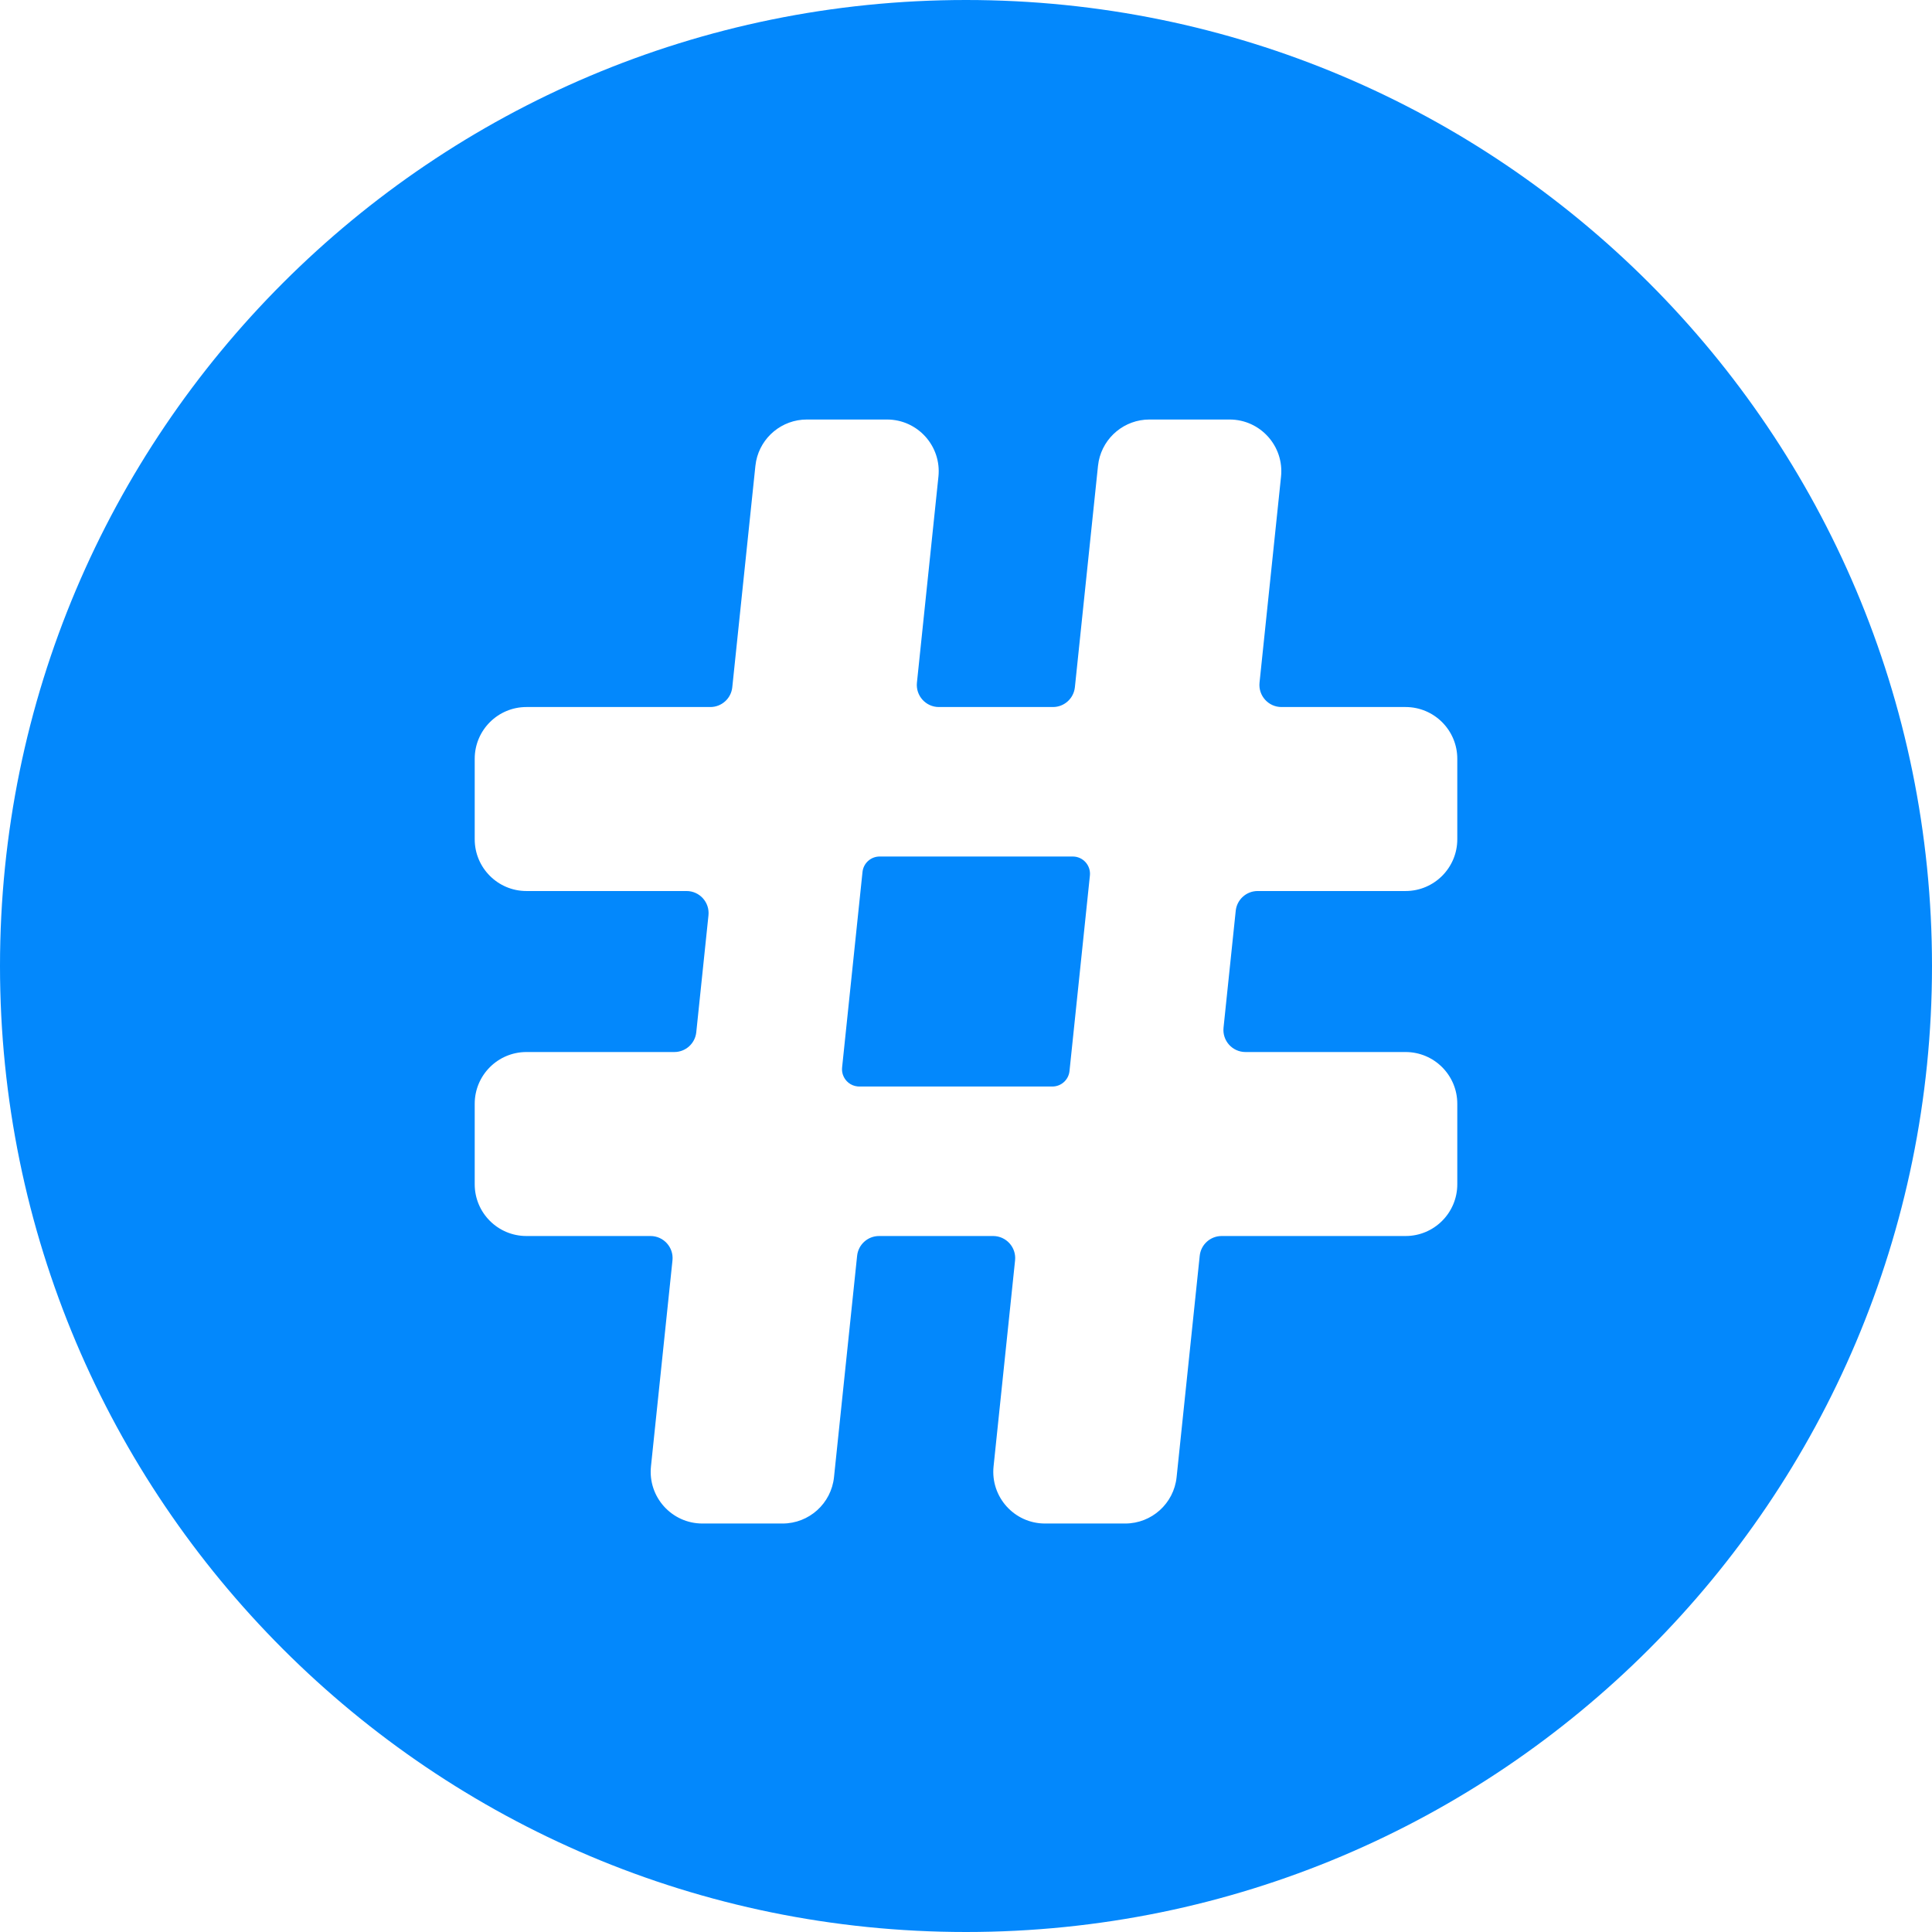
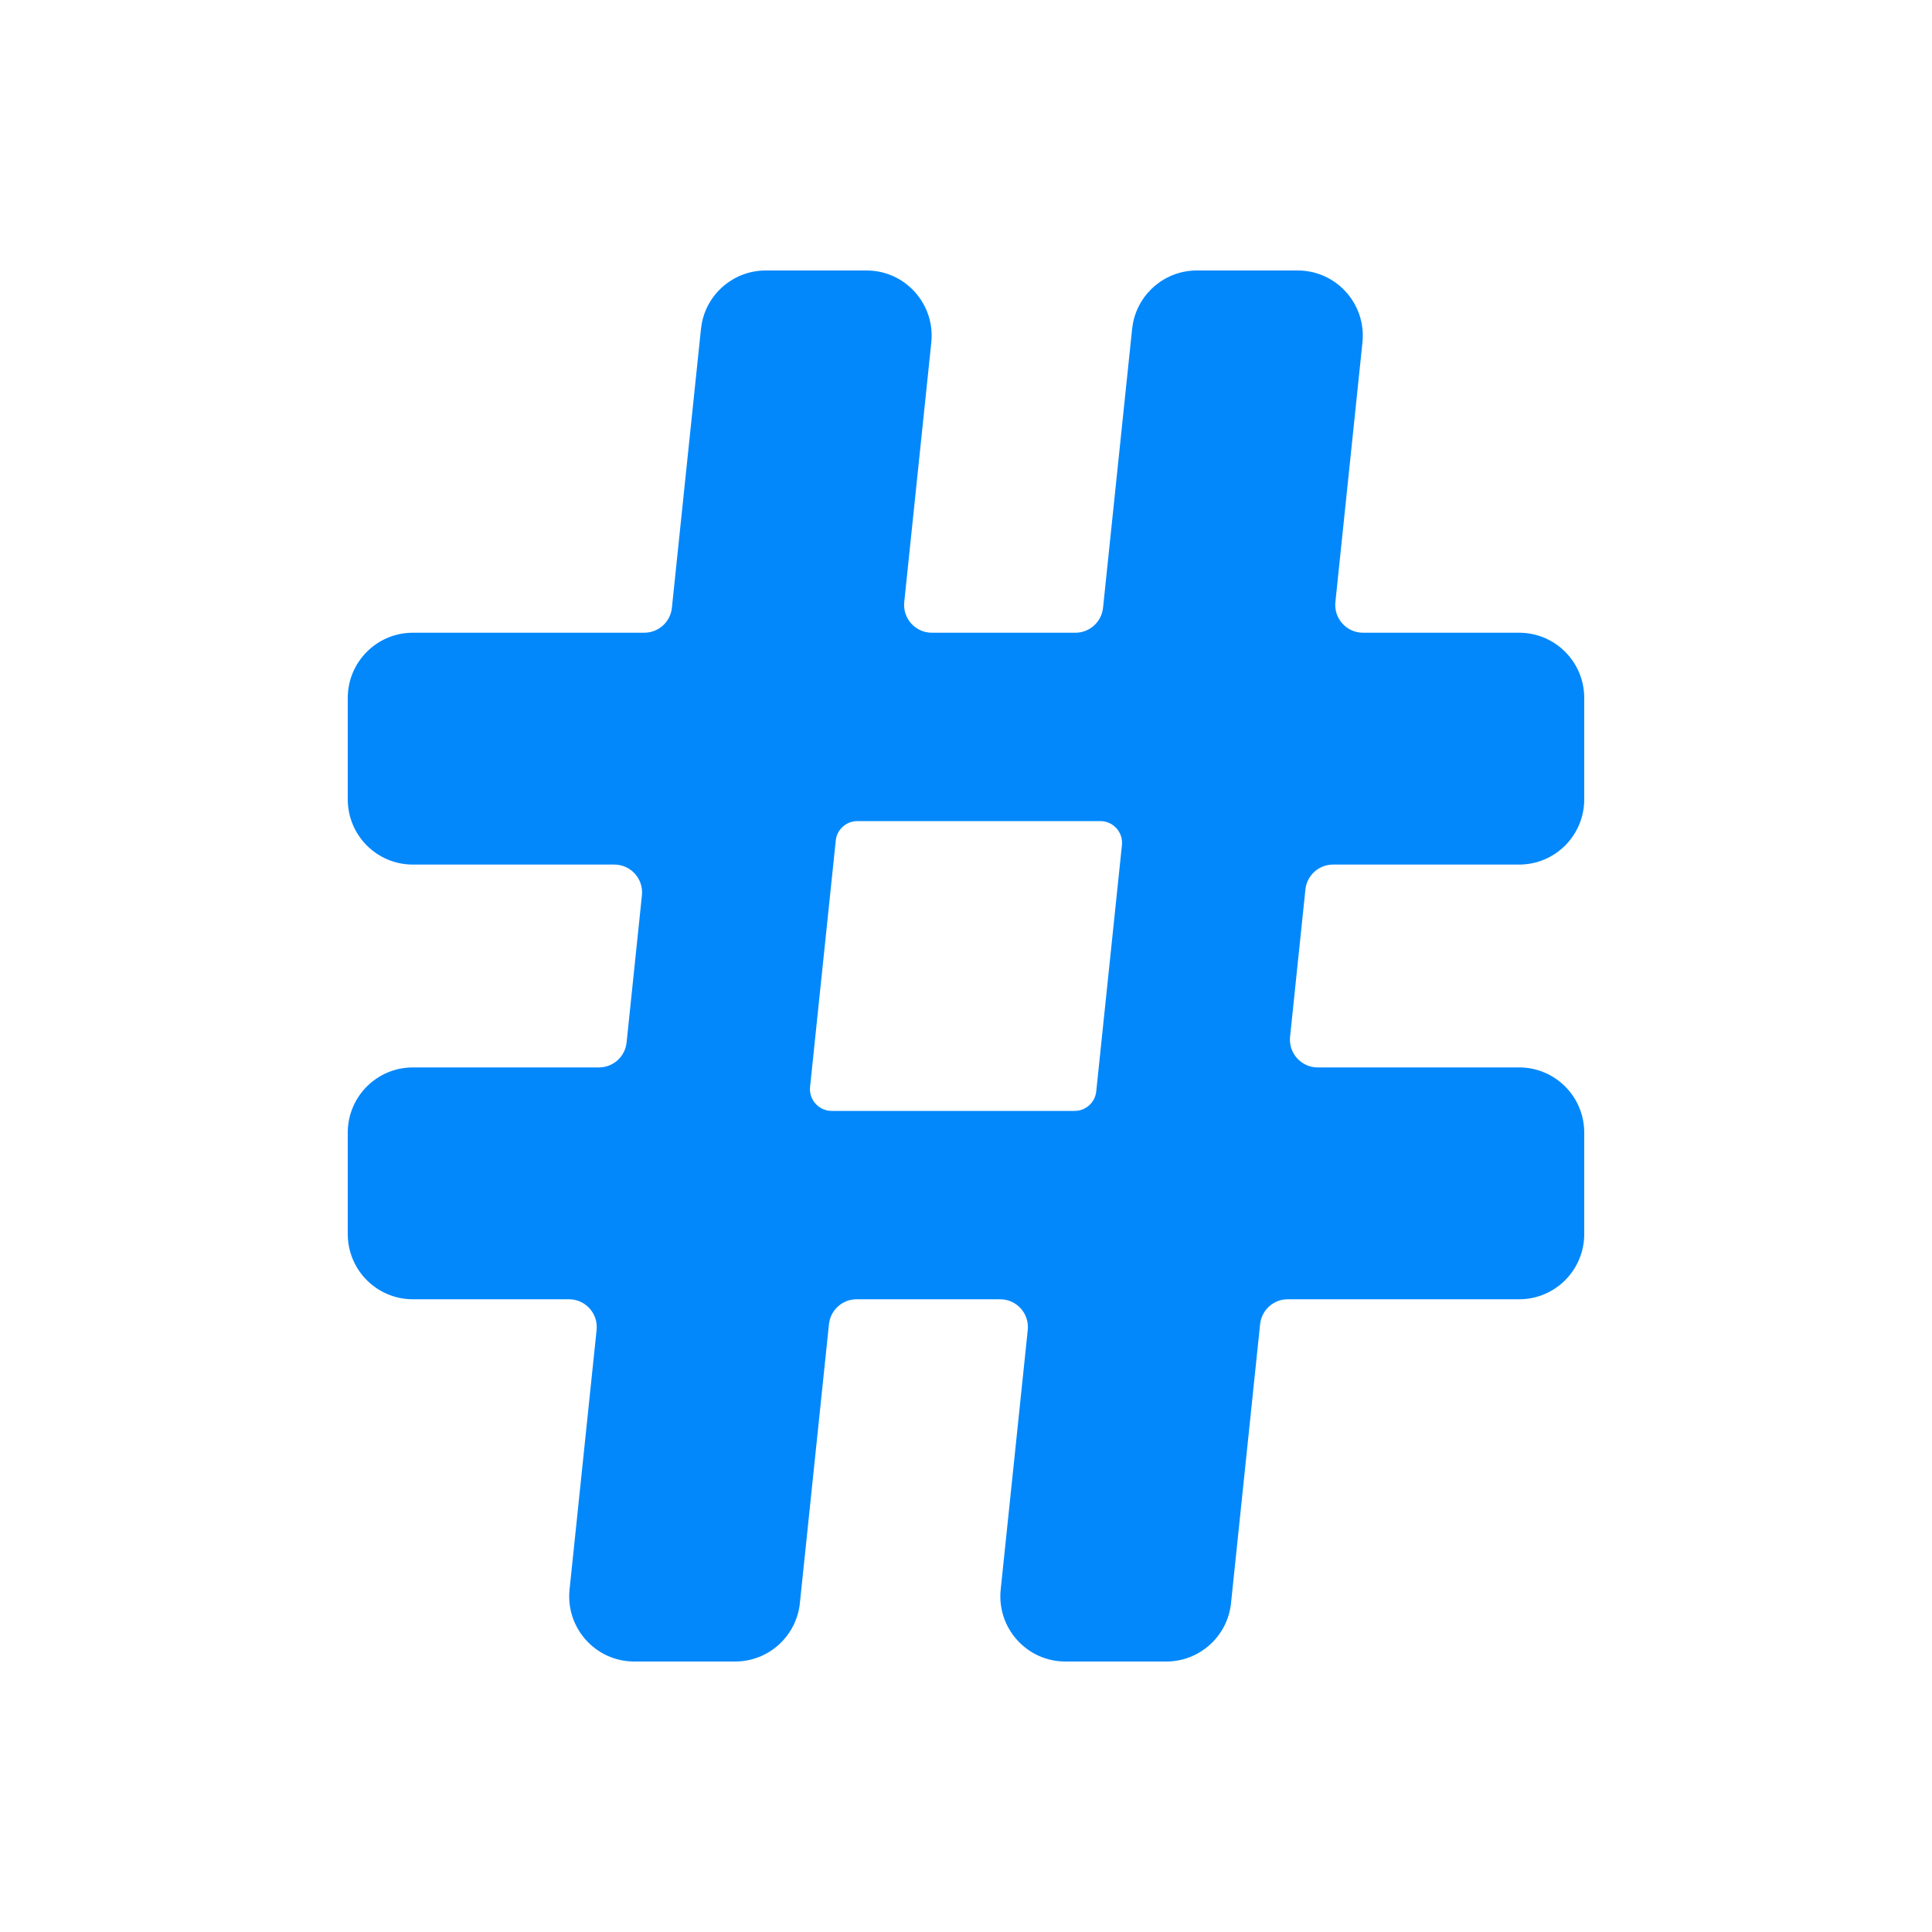
<svg xmlns="http://www.w3.org/2000/svg" width="100" height="100" viewBox="0 0 100 100" fill="#0388FC">
-   <path fill-rule="evenodd" clip-rule="evenodd" d="M44.474 56.238L44.383 56.233C44.029 56.197 43.74 55.955 43.63 55.634C43.59 55.517 43.573 55.384 43.587 55.252L44.643 45.133C44.69 44.679 45.074 44.333 45.53 44.333H55.526C56.055 44.333 56.468 44.792 56.413 45.319L55.357 55.438C55.31 55.893 54.926 56.238 54.47 56.238H44.474Z" />
-   <path fill-rule="evenodd" clip-rule="evenodd" d="M0 50C0 77.614 22.386 100 50 100C77.614 100 100 77.614 100 50C100 22.386 77.614 0 50 0C22.386 0 0 22.386 0 50ZM75.429 57.131C75.429 55.652 74.23 54.453 72.752 54.453H64.466C63.788 54.453 63.259 53.866 63.33 53.191L63.961 47.143C64.021 46.561 64.512 46.119 65.097 46.119H72.752C74.23 46.119 75.429 44.919 75.429 43.44V39.274C75.429 37.795 74.23 36.596 72.752 36.596H66.33C65.652 36.596 65.123 36.008 65.193 35.334L66.306 24.671C66.471 23.09 65.232 21.715 63.644 21.714H59.494C58.209 21.715 57.119 22.625 56.87 23.863L56.832 24.115L55.636 35.571C55.575 36.153 55.085 36.596 54.5 36.596H48.597C47.919 36.596 47.39 36.008 47.46 35.334L48.573 24.671C48.738 23.09 47.499 21.715 45.911 21.714H41.762C40.477 21.714 39.386 22.625 39.137 23.863L39.099 24.115L37.903 35.571C37.843 36.153 37.352 36.596 36.767 36.596H27.248C25.77 36.596 24.571 37.795 24.571 39.274V43.44C24.571 44.919 25.77 46.119 27.248 46.119H35.534C36.212 46.119 36.741 46.706 36.67 47.38L36.039 53.428C35.979 54.011 35.488 54.453 34.903 54.453H27.248C25.77 54.453 24.571 55.652 24.571 57.131V61.297C24.571 62.777 25.77 63.976 27.248 63.976H33.67C34.348 63.976 34.877 64.563 34.807 65.237L33.694 75.9C33.529 77.481 34.768 78.857 36.356 78.857H40.505C41.876 78.857 43.026 77.821 43.168 76.457L44.364 65C44.425 64.418 44.915 63.976 45.5 63.976H51.403C52.081 63.976 52.61 64.563 52.54 65.237L51.427 75.9C51.262 77.481 52.501 78.857 54.089 78.857H58.239C59.61 78.857 60.759 77.821 60.901 76.457L62.097 65C62.157 64.418 62.648 63.976 63.233 63.976H72.752C74.23 63.976 75.429 62.777 75.429 61.297V57.131Z" />
+   <path fill-rule="evenodd" clip-rule="evenodd" d="M82 58.625C82 56.761 80.492 55.25 78.632 55.25H68.205C67.351 55.25 66.686 54.511 66.774 53.661L67.568 46.04C67.645 45.307 68.262 44.75 68.999 44.75H78.632C80.492 44.75 82 43.239 82 41.375V36.125C82 34.261 80.492 32.75 78.632 32.75H70.55C69.697 32.75 69.031 32.011 69.12 31.161L70.52 17.726C70.727 15.734 69.168 14 67.17 14H61.947C60.331 14 58.959 15.148 58.646 16.707L58.598 17.024L57.093 31.46C57.016 32.193 56.399 32.75 55.662 32.75H48.234C47.381 32.75 46.715 32.011 46.804 31.161L48.204 17.726C48.411 15.734 46.853 14 44.854 14H39.633C38.016 14 36.643 15.147 36.33 16.707L36.282 17.024L34.777 31.46C34.701 32.193 34.083 32.75 33.347 32.75H21.368C19.508 32.75 18 34.261 18 36.125V41.375C18 43.239 19.508 44.75 21.368 44.75H31.795C32.649 44.75 33.314 45.489 33.226 46.339L32.432 53.96C32.355 54.693 31.738 55.25 31.001 55.25H21.368C19.508 55.25 18 56.761 18 58.625V63.875C18 65.739 19.508 67.25 21.368 67.25H29.45C30.303 67.25 30.969 67.989 30.88 68.839L29.48 82.275C29.273 84.266 30.831 86 32.83 86H38.051C39.776 86 41.223 84.694 41.402 82.975L42.907 68.54C42.984 67.807 43.601 67.25 44.338 67.25H51.766C52.619 67.25 53.285 67.989 53.196 68.839L51.796 82.275C51.589 84.266 53.147 86 55.146 86H60.368C62.093 86 63.539 84.694 63.718 82.975L65.223 68.54C65.299 67.807 65.917 67.25 66.653 67.25H78.632C80.492 67.25 82 65.739 82 63.875V58.625ZM42.931 57.494C42.491 57.449 42.13 57.151 41.988 56.753C41.987 56.748 41.985 56.744 41.983 56.739L41.981 56.732C41.932 56.585 41.912 56.424 41.929 56.258L43.259 43.508C43.318 42.935 43.8 42.5 44.375 42.5H56.954C57.62 42.5 58.14 43.078 58.071 43.742L56.741 56.492C56.682 57.065 56.2 57.5 55.625 57.5H43.046C43.007 57.5 42.969 57.498 42.931 57.494Z" />
</svg>
